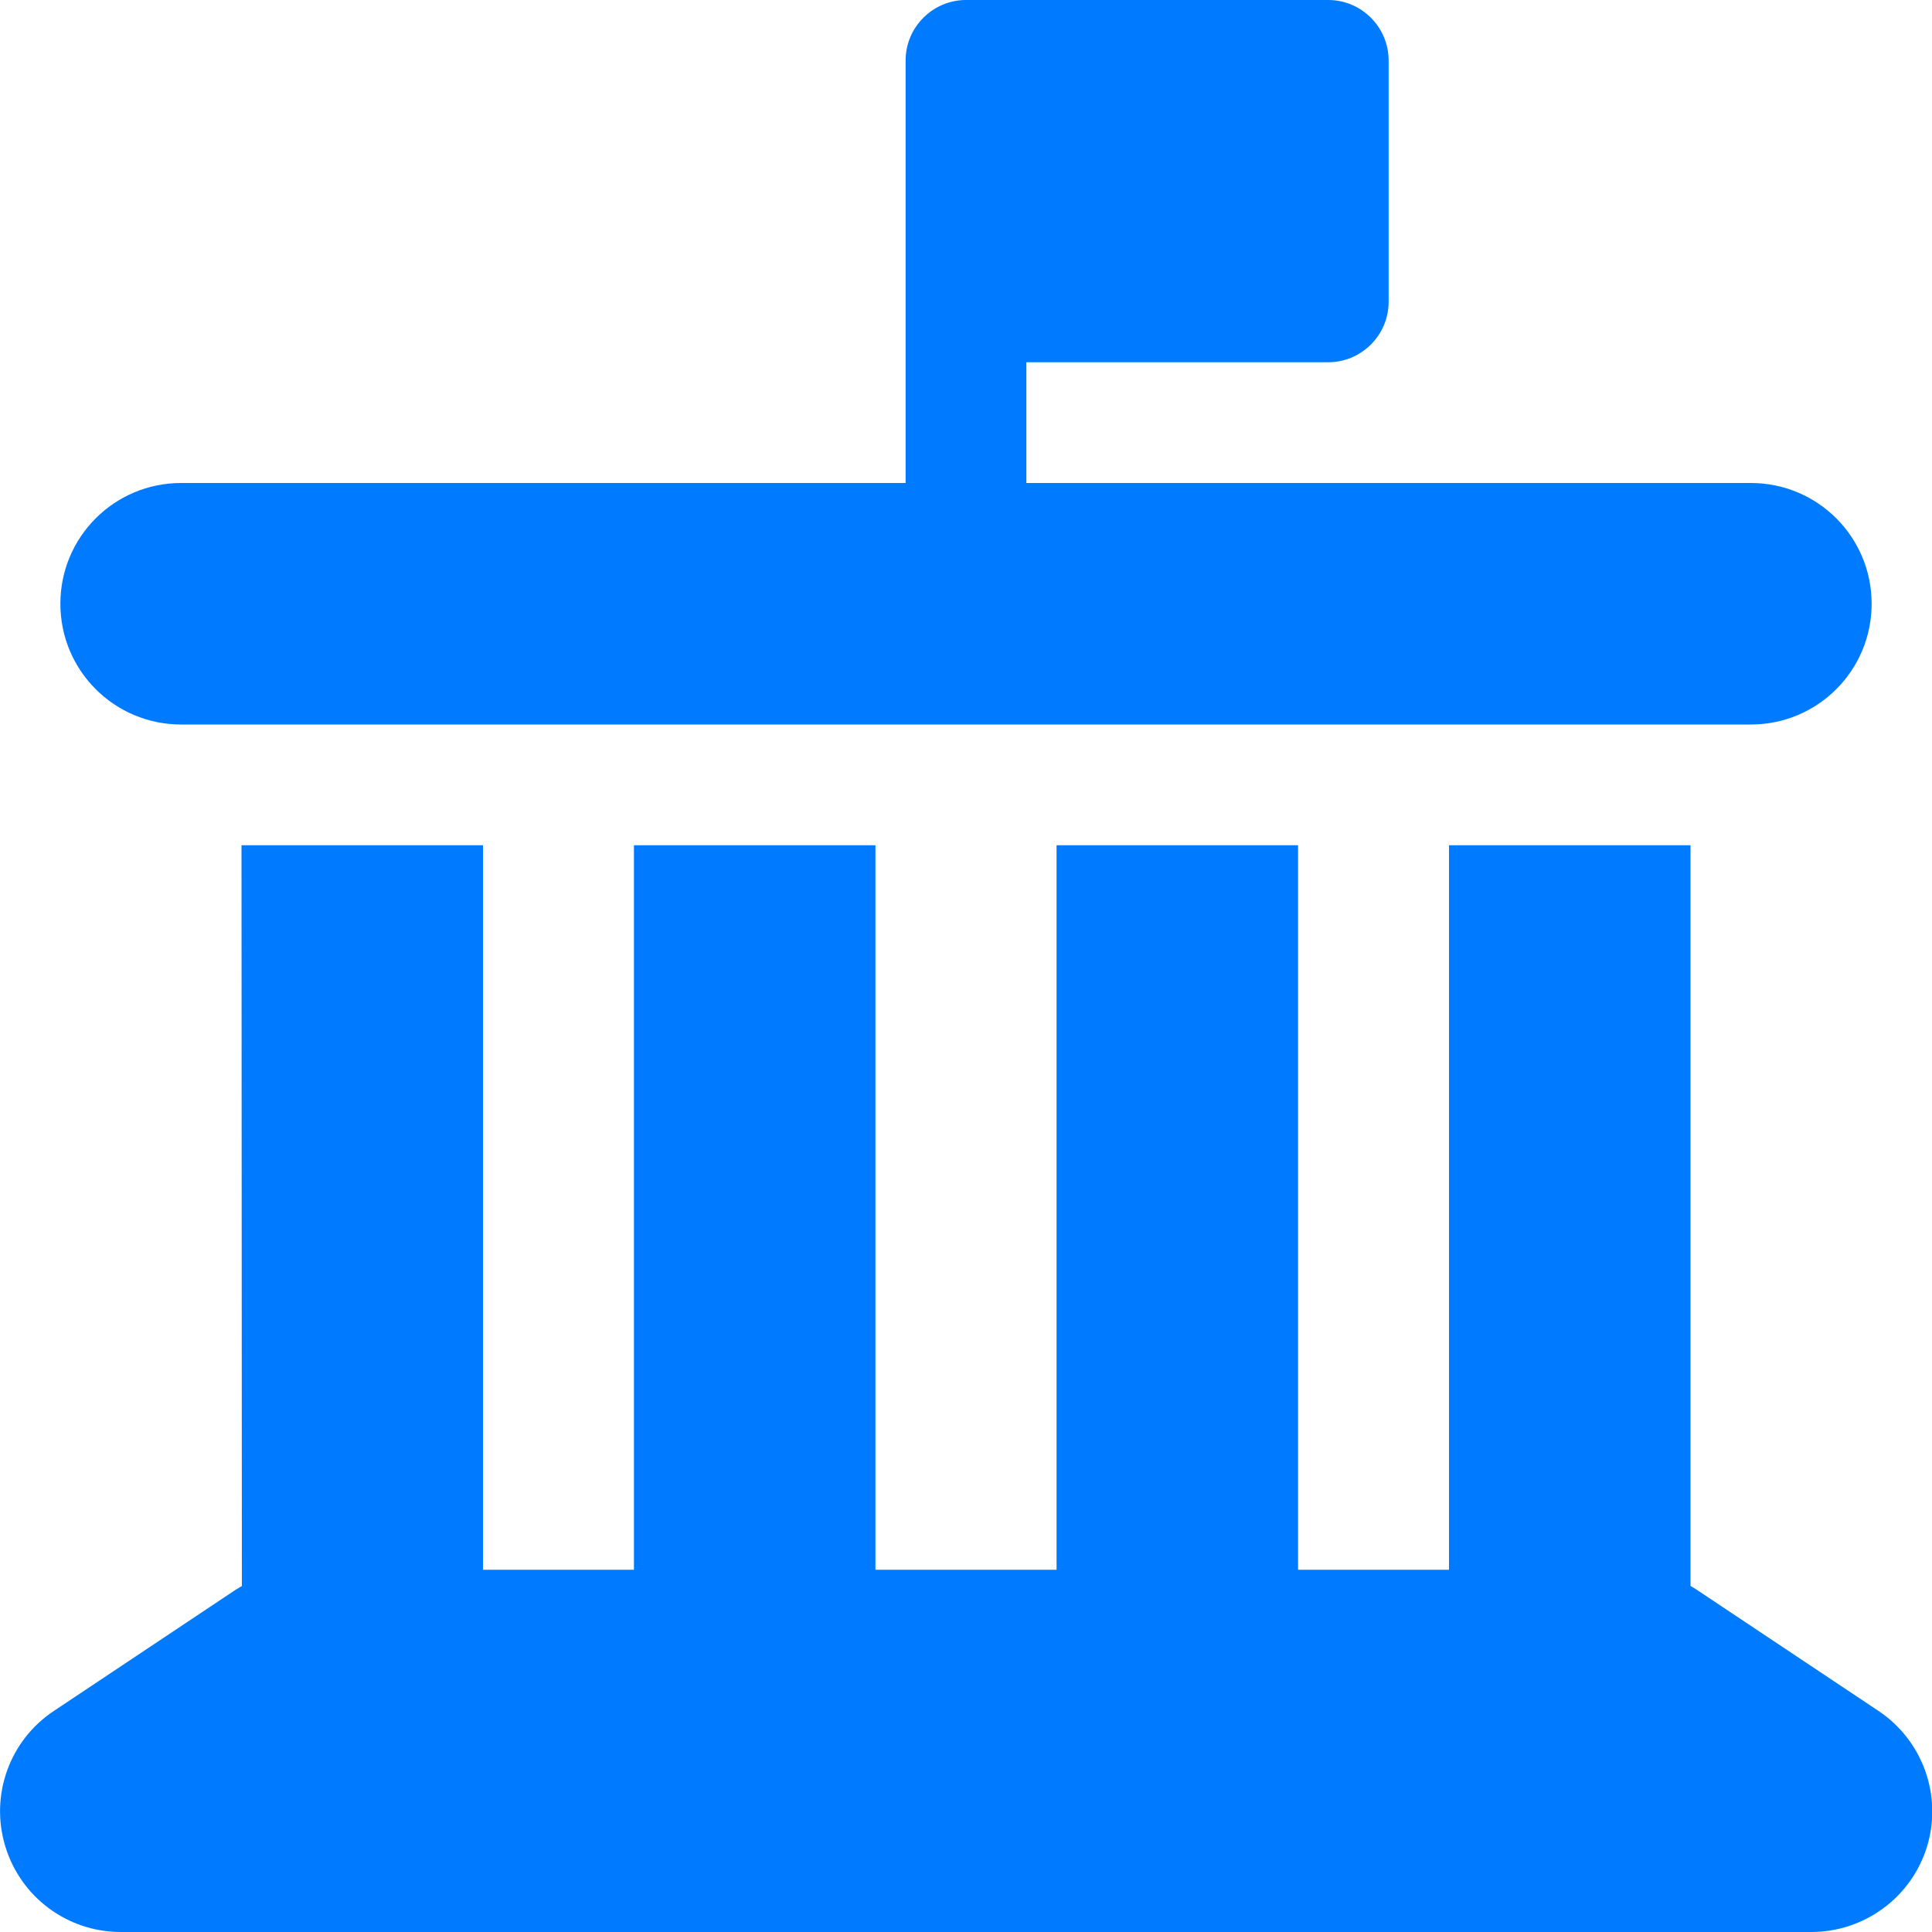
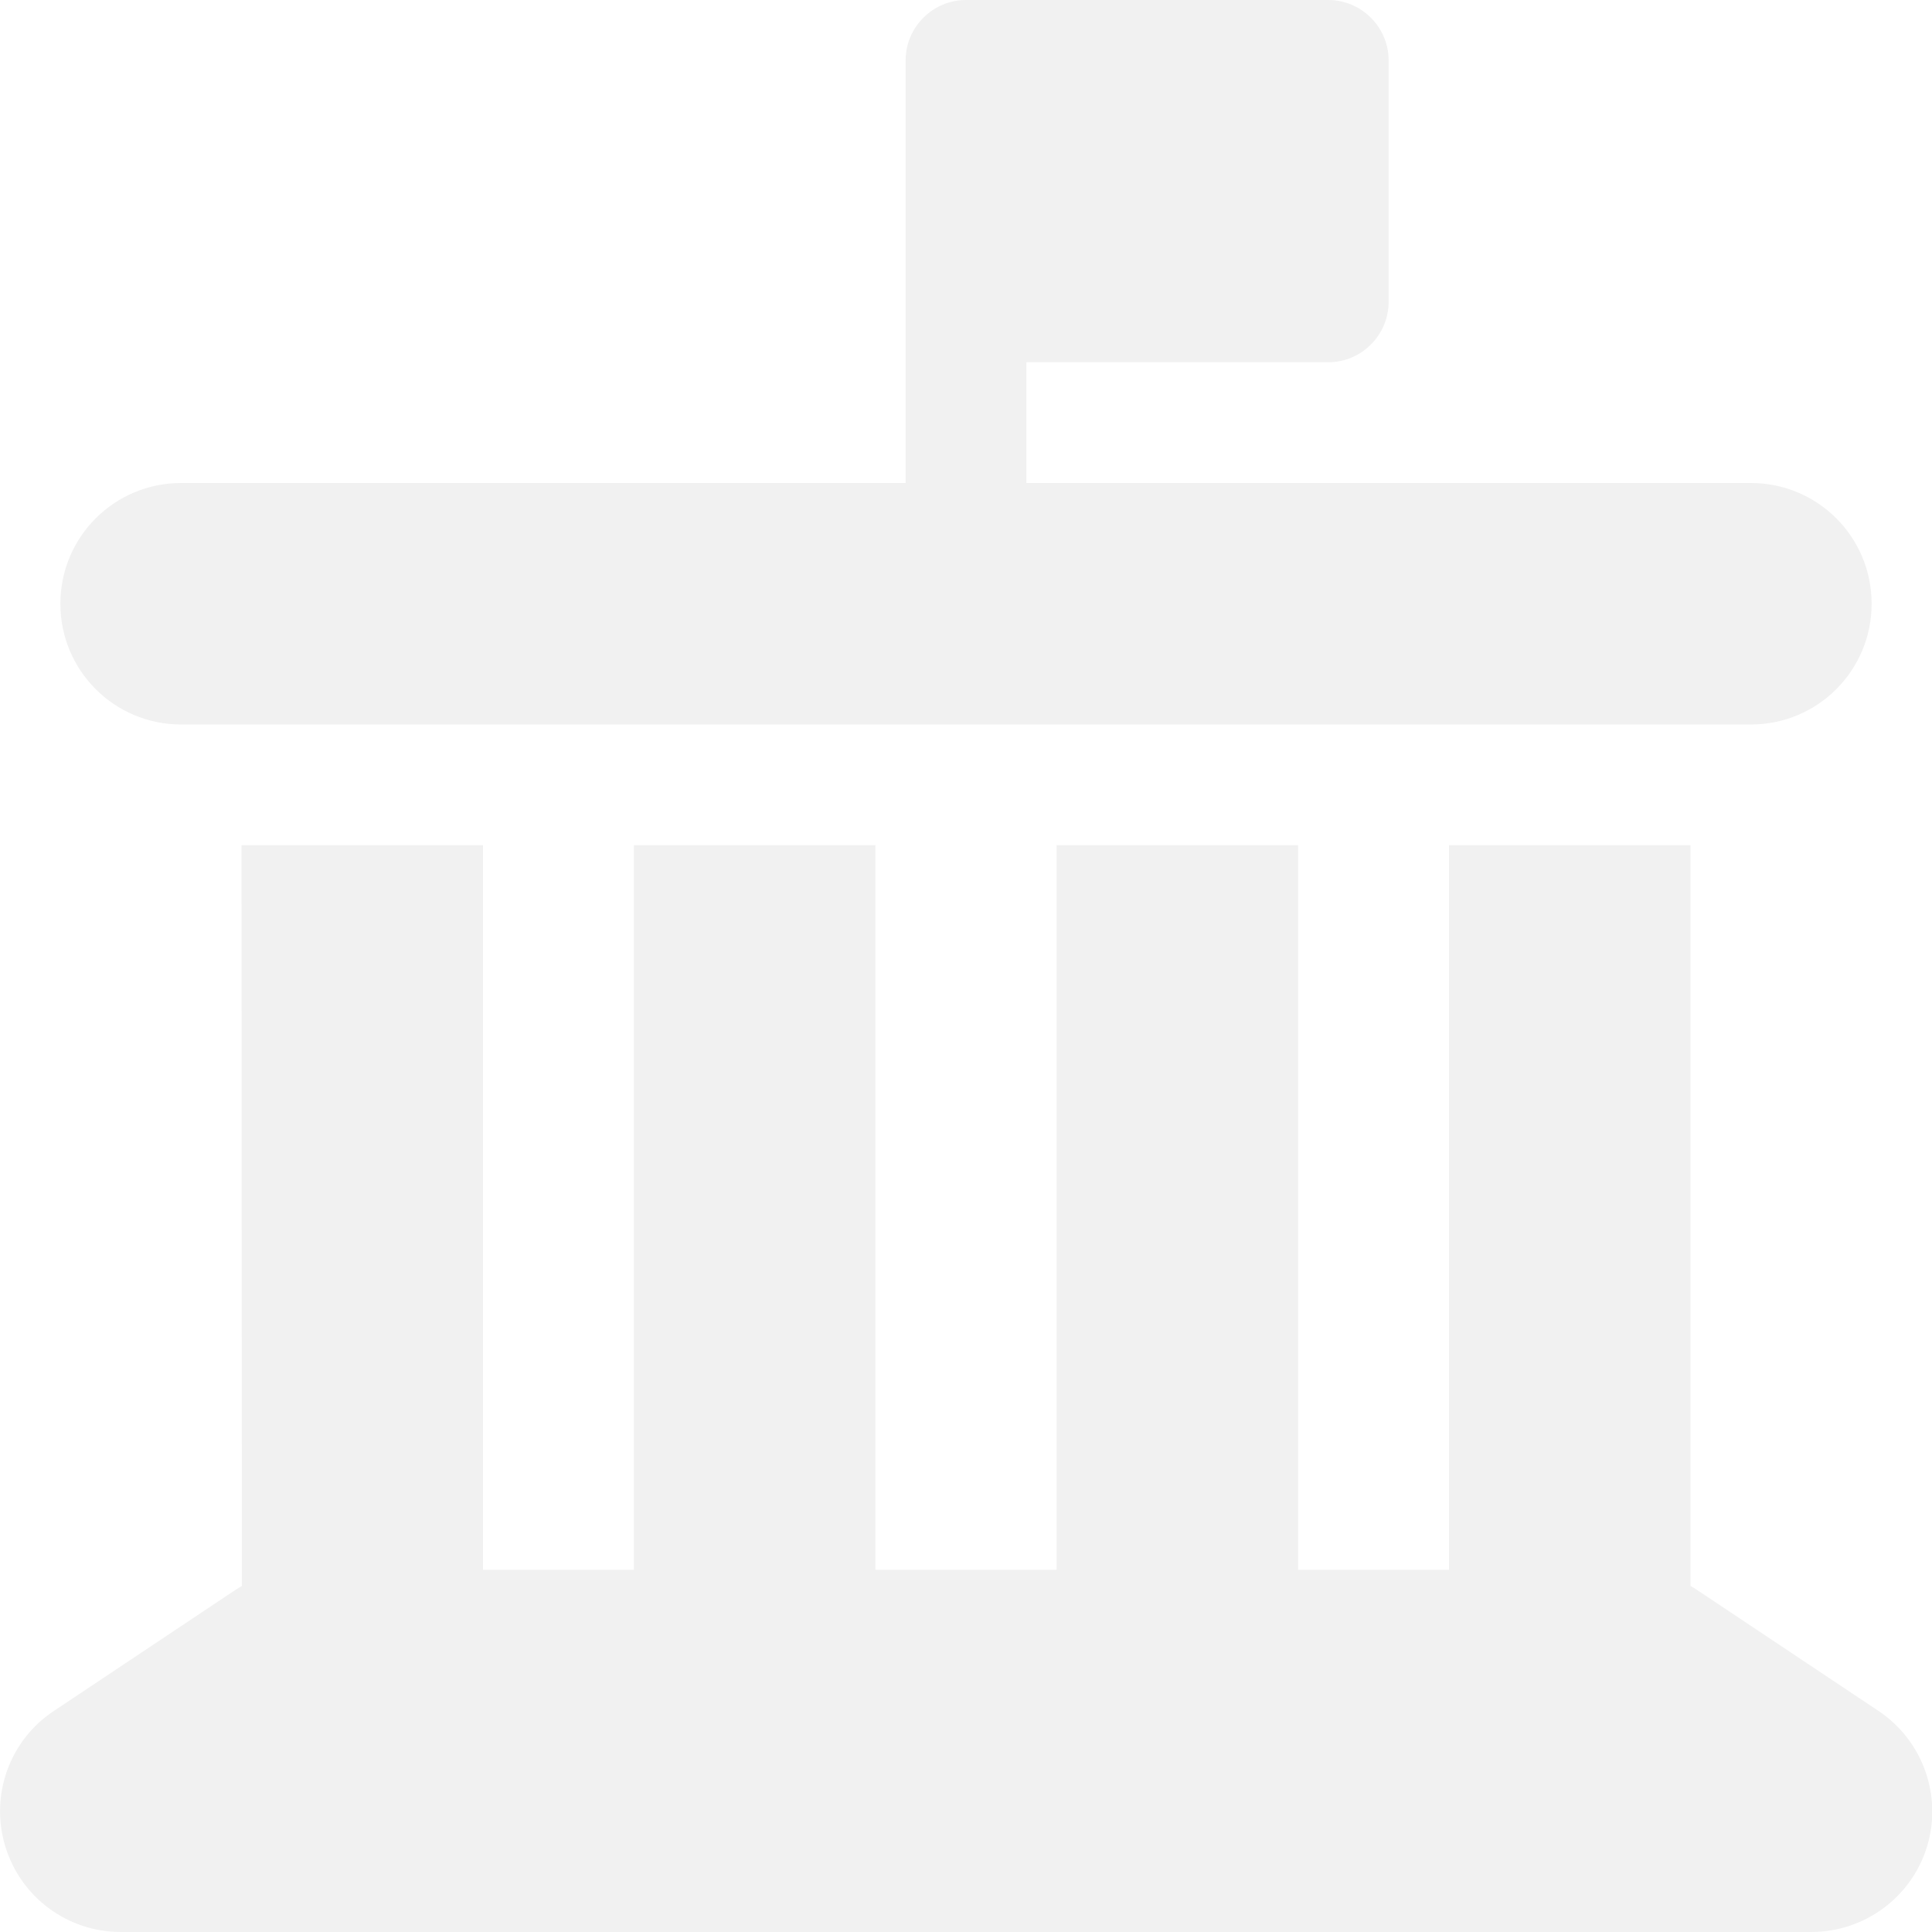
- <svg xmlns="http://www.w3.org/2000/svg" fill="#007bff" viewBox="0 0 512 512">
+ <svg xmlns="http://www.w3.org/2000/svg" fill="#f1f1f1" viewBox="0 0 512 512">
  <path d="M272 0l80 0c8.8 0 16 7.2 16 16l0 64c0 8.8-7.2 16-16 16l-80 0 0 32 192 0c17.7 0 32 14.3 32 32s-14.3 32-32 32L48 192c-17.7 0-32-14.3-32-32s14.3-32 32-32l192 0 0-112c0-8.8 7.2-16 16-16l16 0zM64 224l64 0 0 192 40 0 0-192 64 0 0 192 48 0 0-192 64 0 0 192 40 0 0-192 64 0 0 196.3c.6 .3 1.2 .7 1.8 1.1l48 32c11.7 7.8 17 22.4 12.9 35.9S494.1 512 480 512L32 512c-14.1 0-26.5-9.2-30.6-22.7s1.1-28.1 12.9-35.9l48-32c.6-.4 1.2-.7 1.8-1.1L64 224z" />
</svg>
